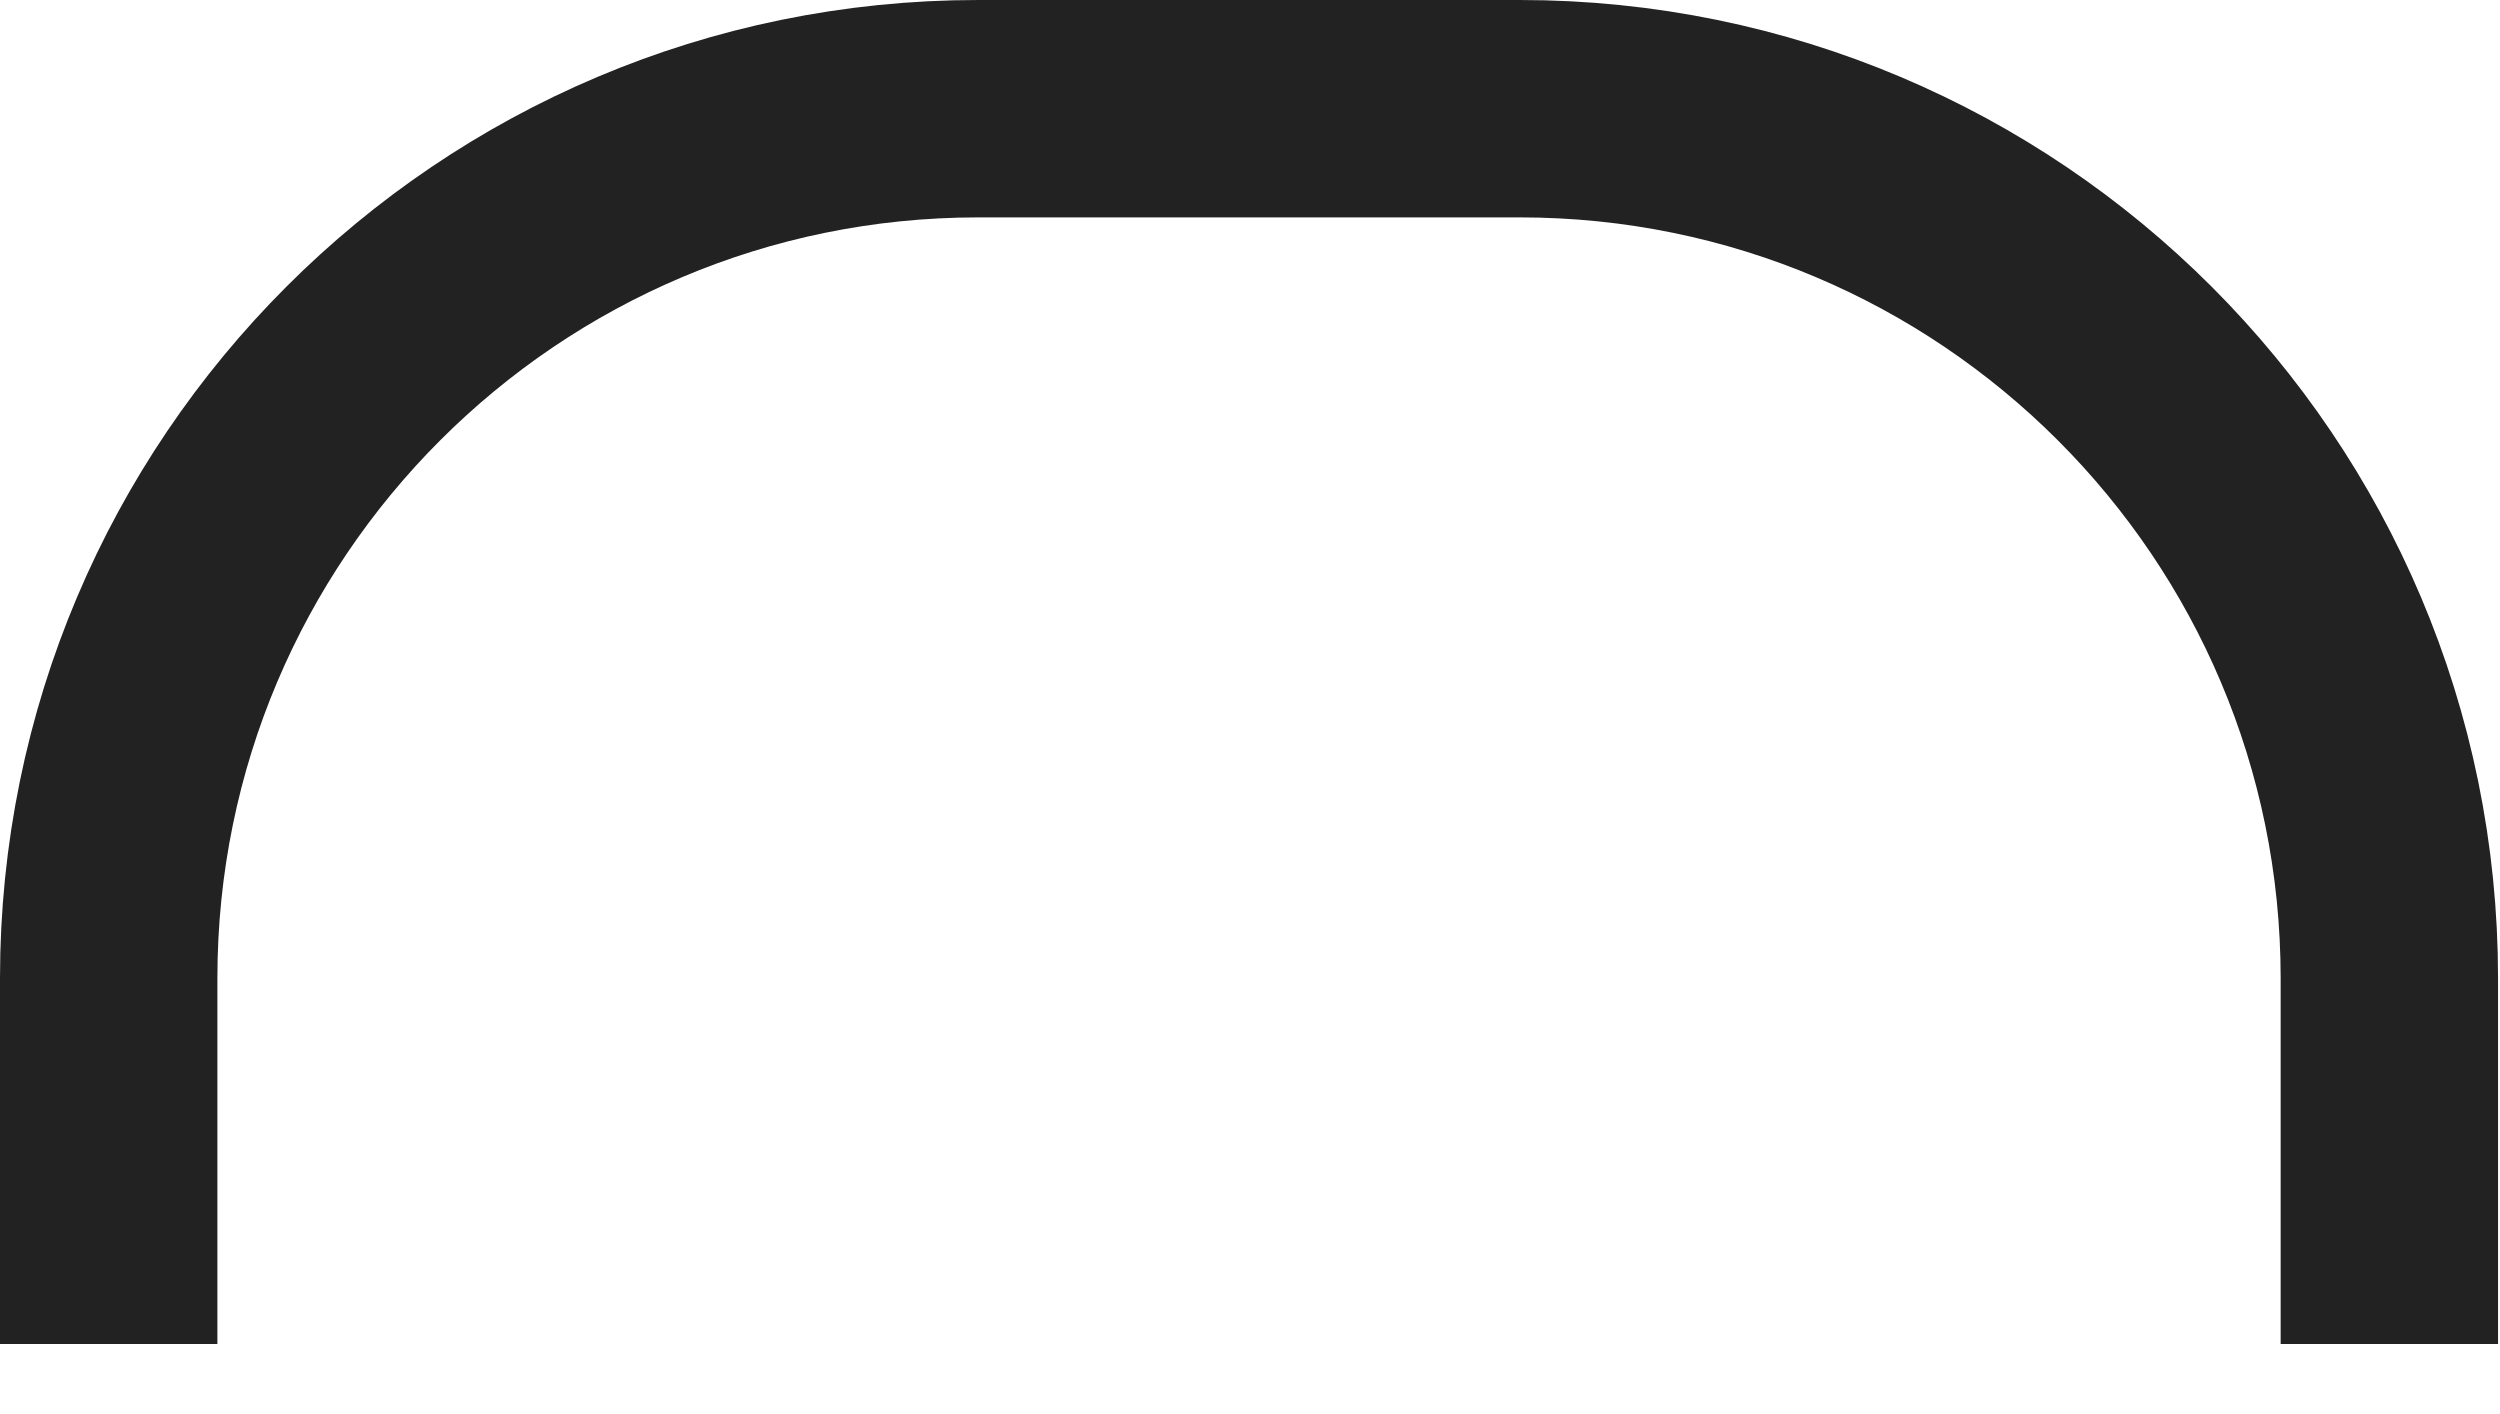
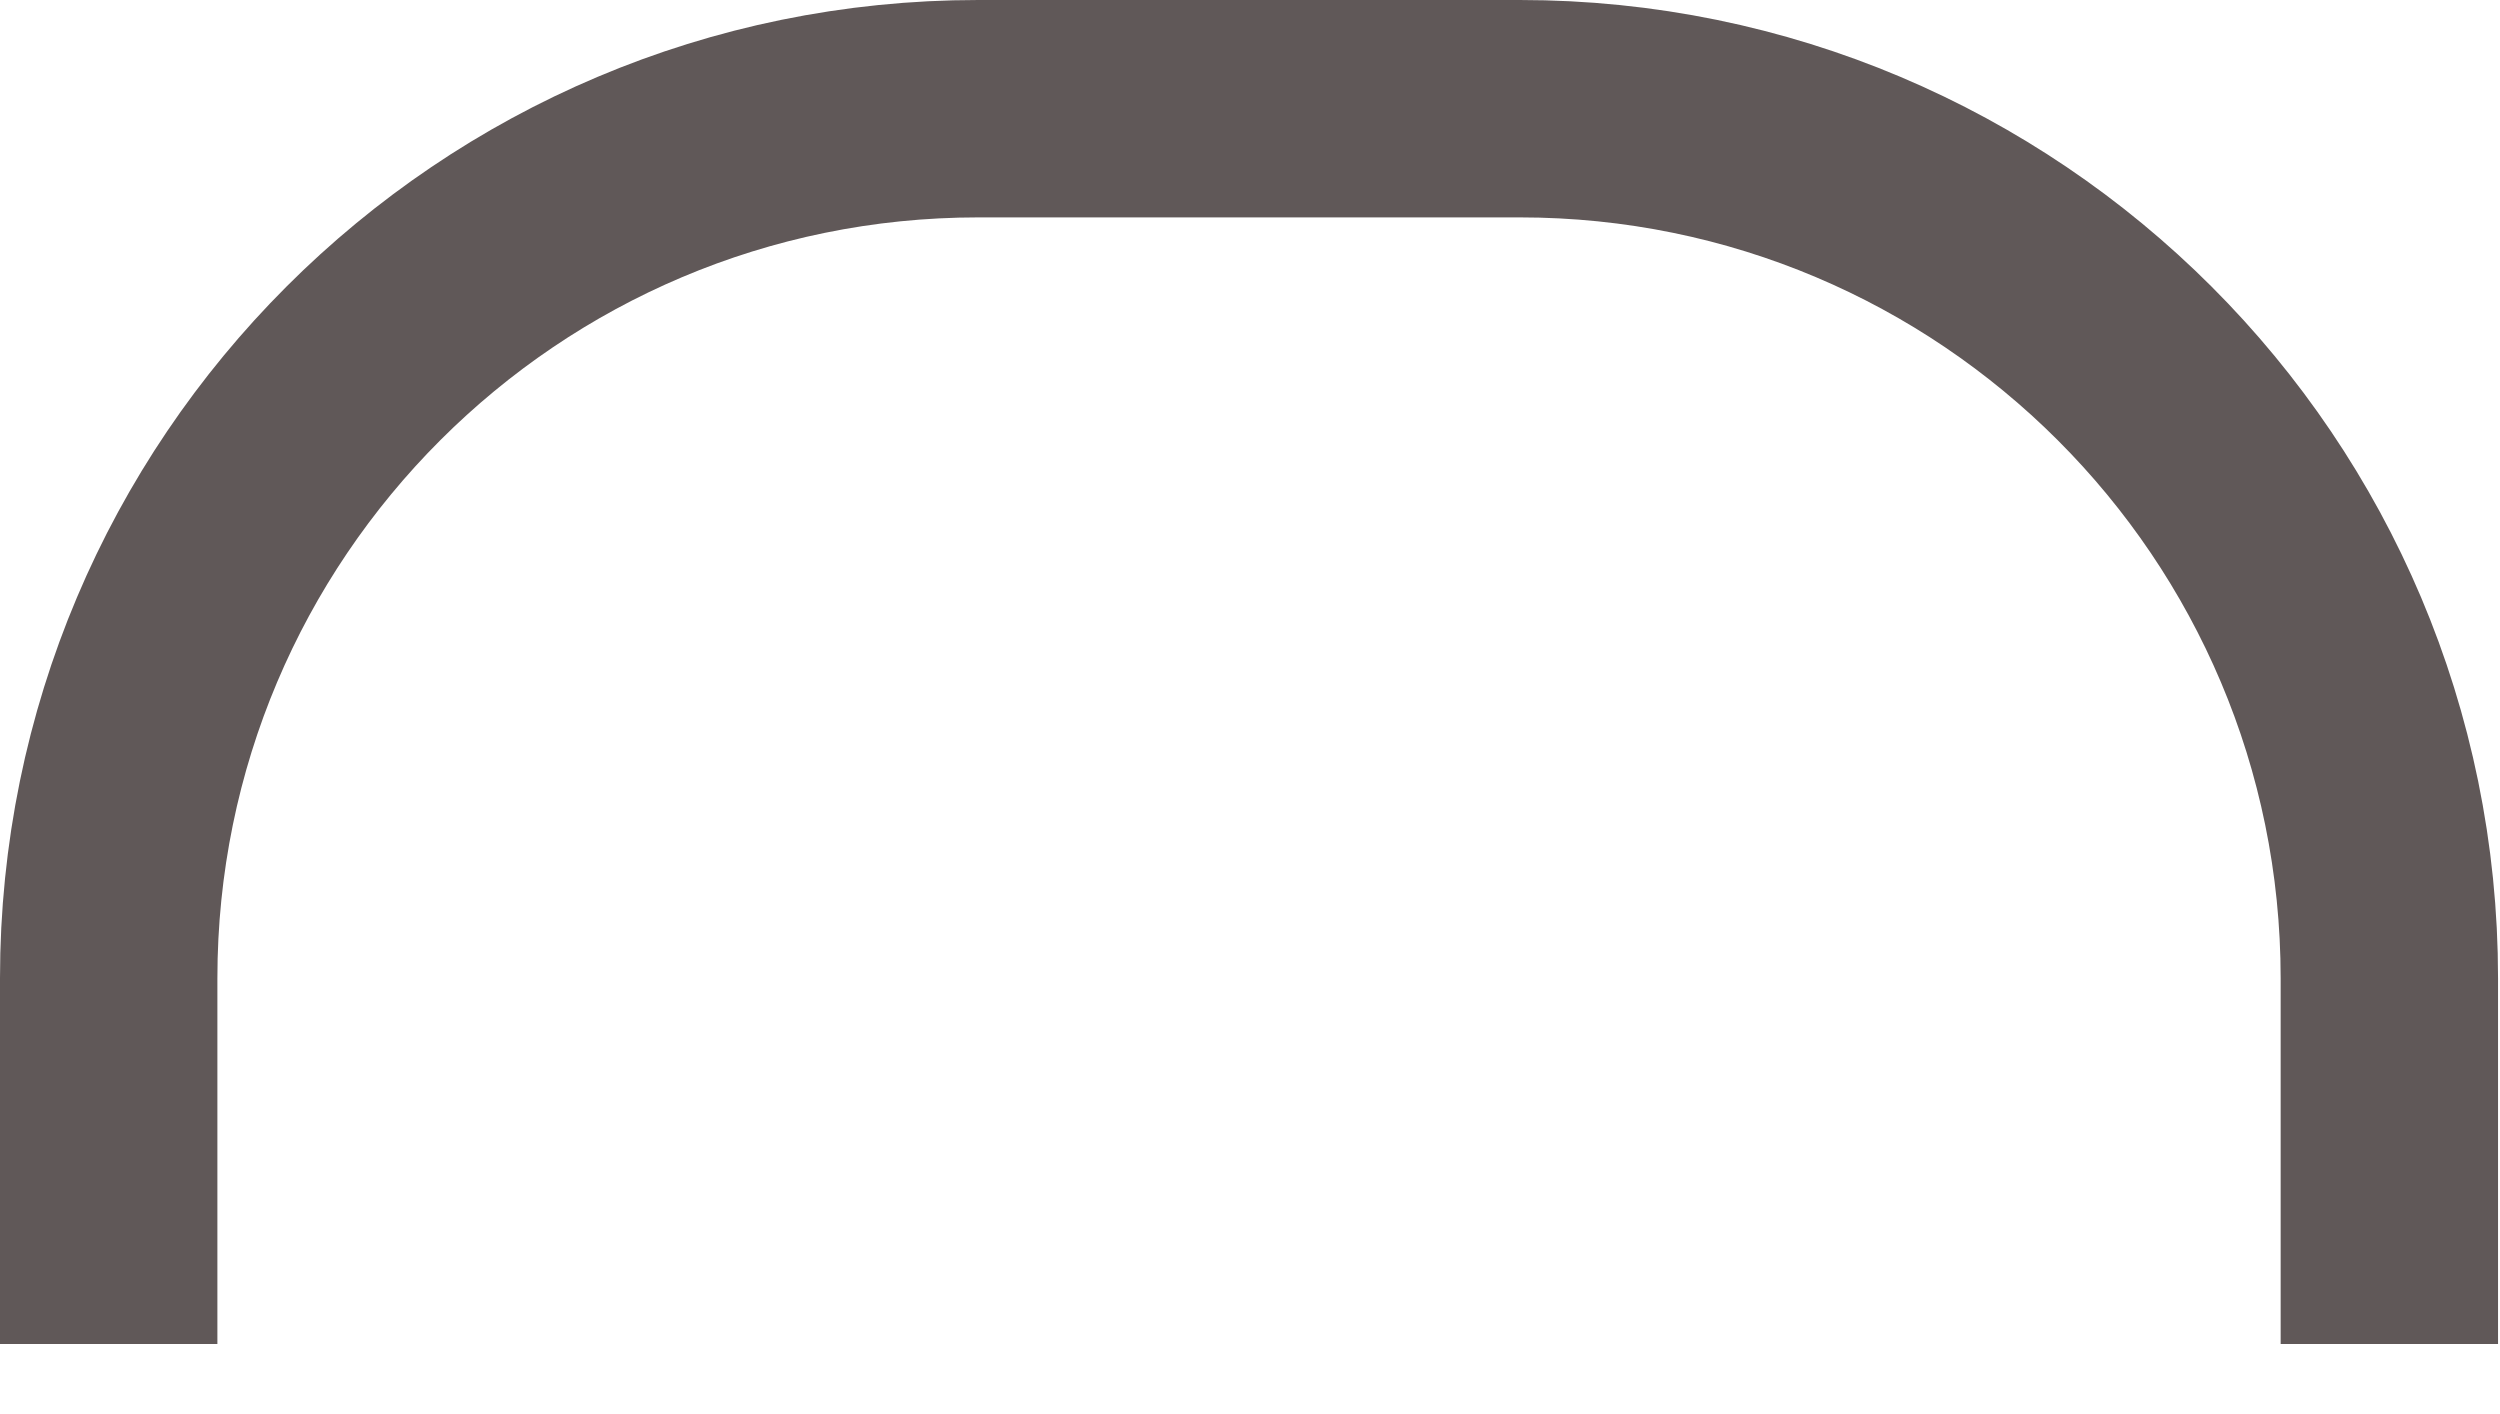
<svg xmlns="http://www.w3.org/2000/svg" width="23" height="13" viewBox="0 0 23 13" fill="none">
-   <path d="M21.982 12.365V9C21.982 4.582 18.4 1 13.982 1H9C4.582 1 1 4.582 1 9V12.365" stroke="#222222" stroke-width="2" />
+   <path d="M21.982 12.365V9C21.982 4.582 18.4 1 13.982 1H9C4.582 1 1 4.582 1 9V12.365" stroke="#605858" stroke-width="2" />
</svg>
